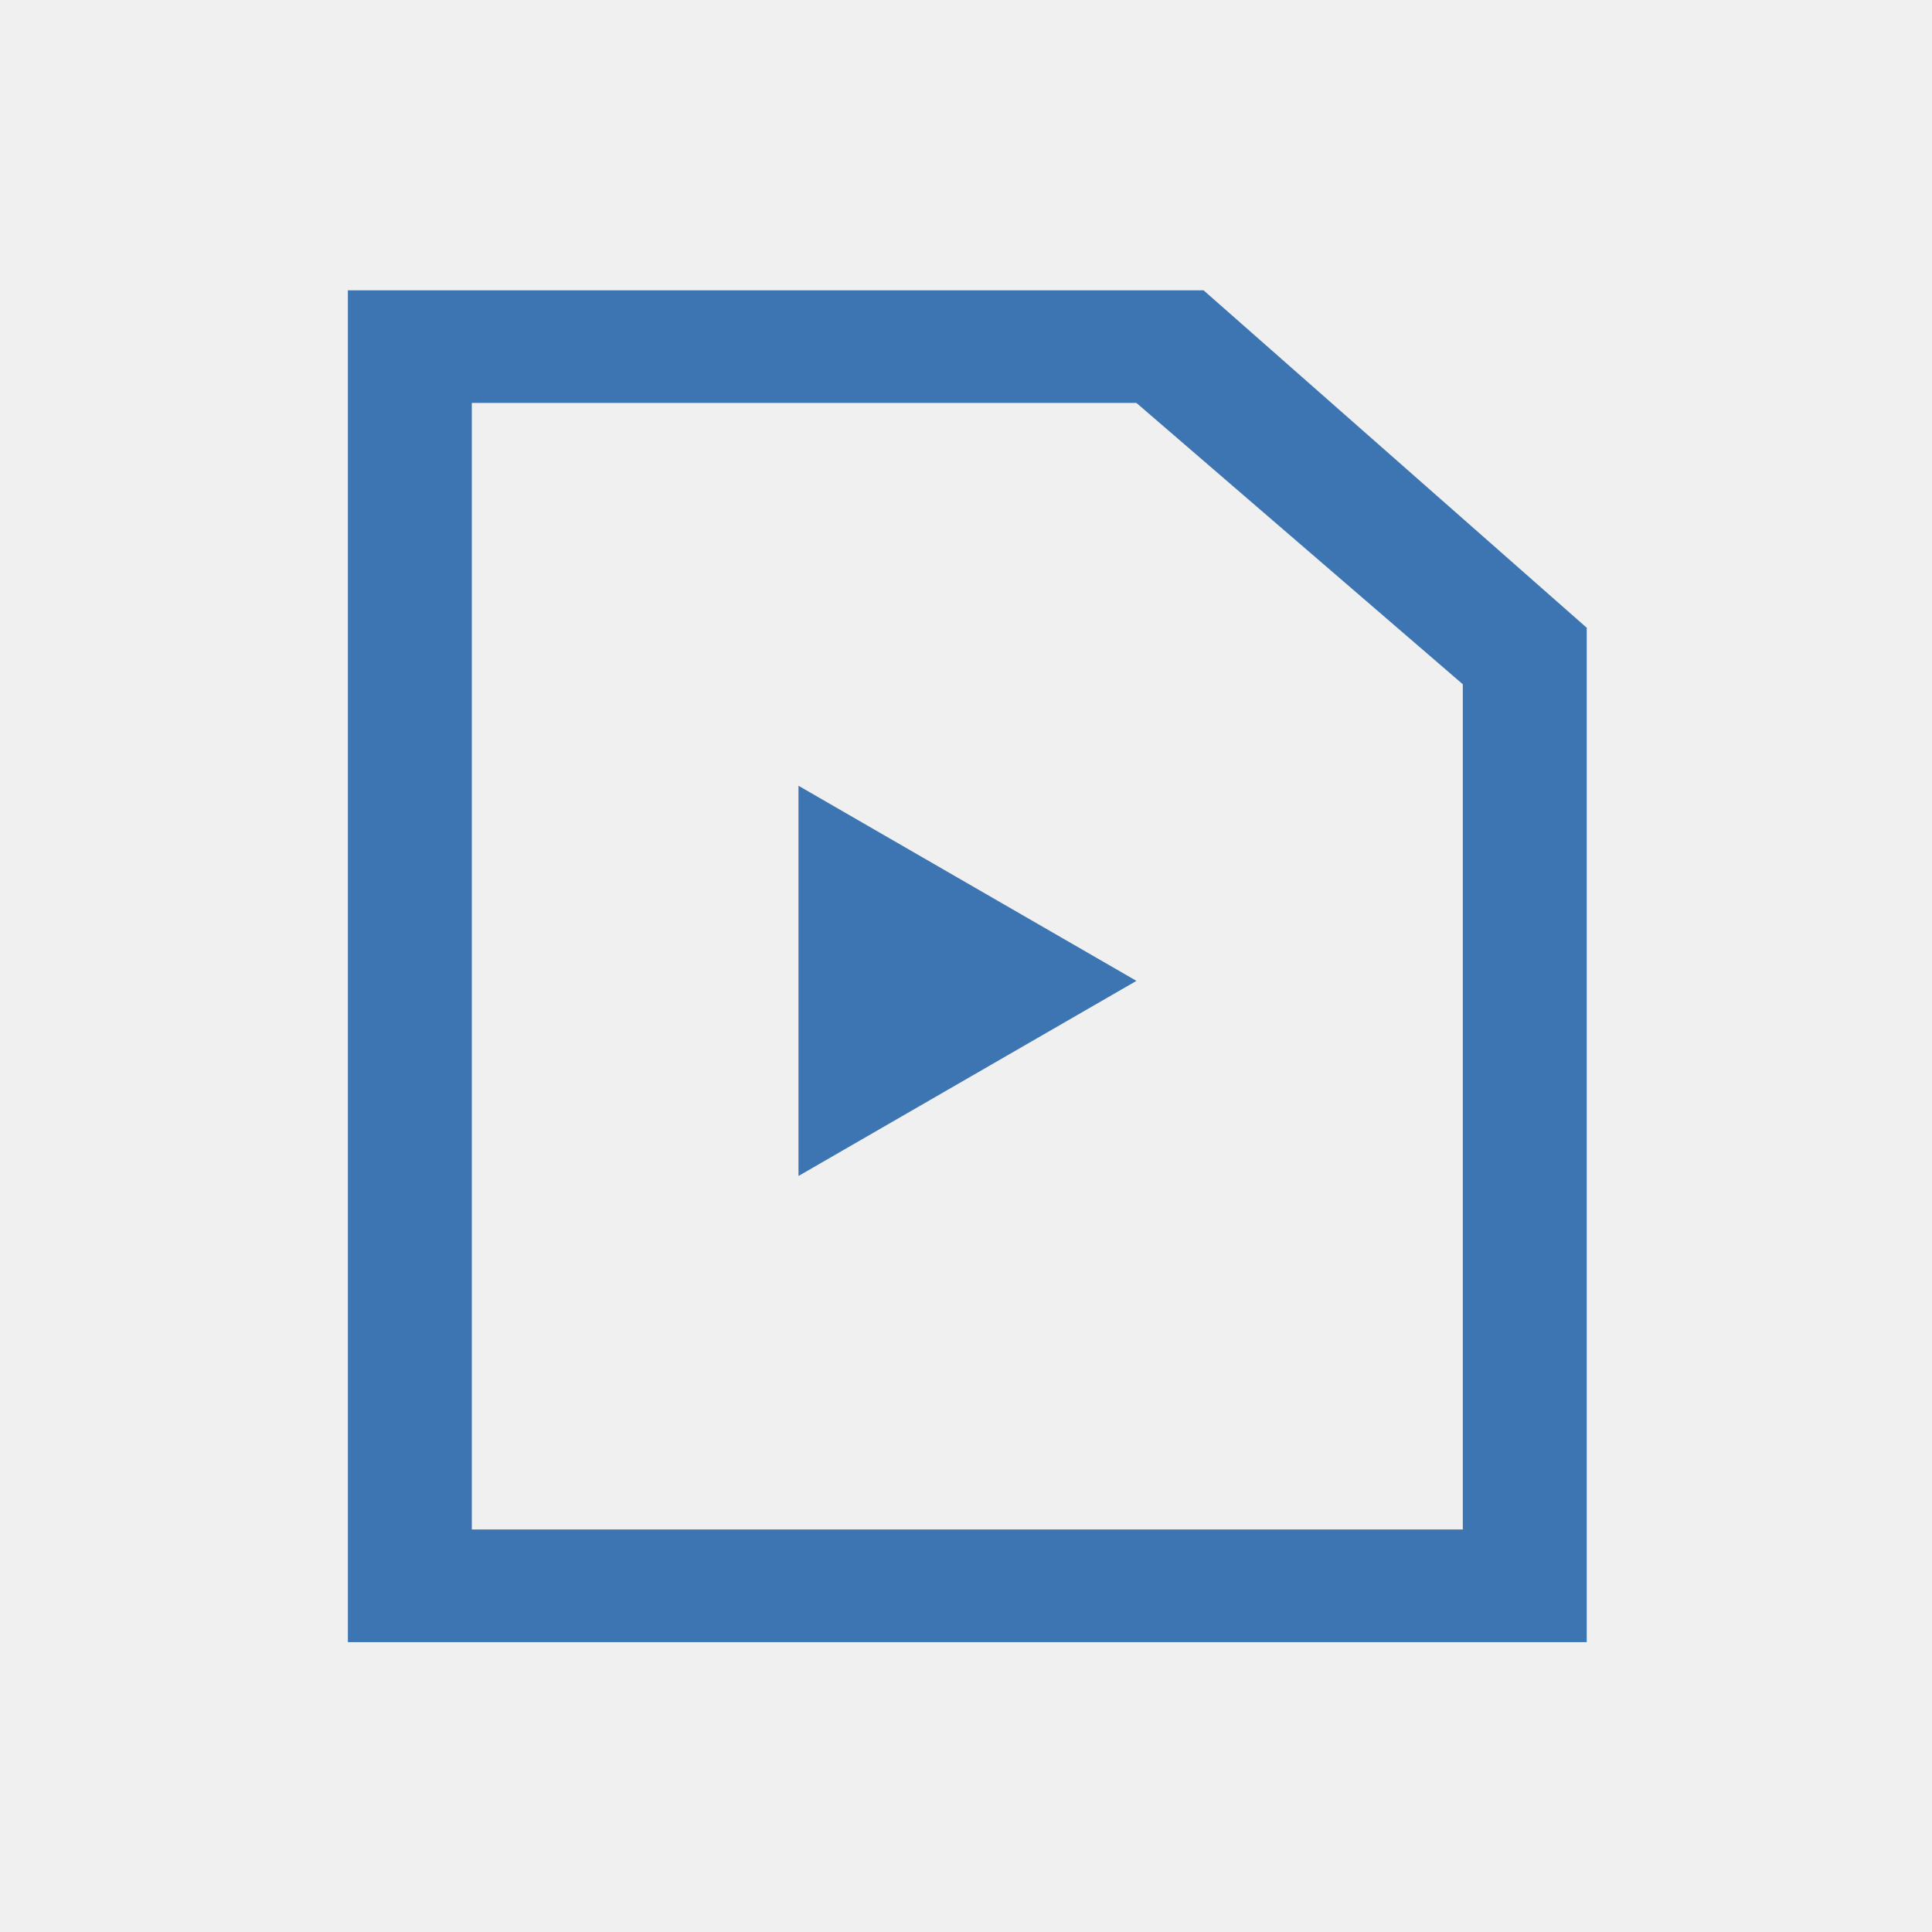
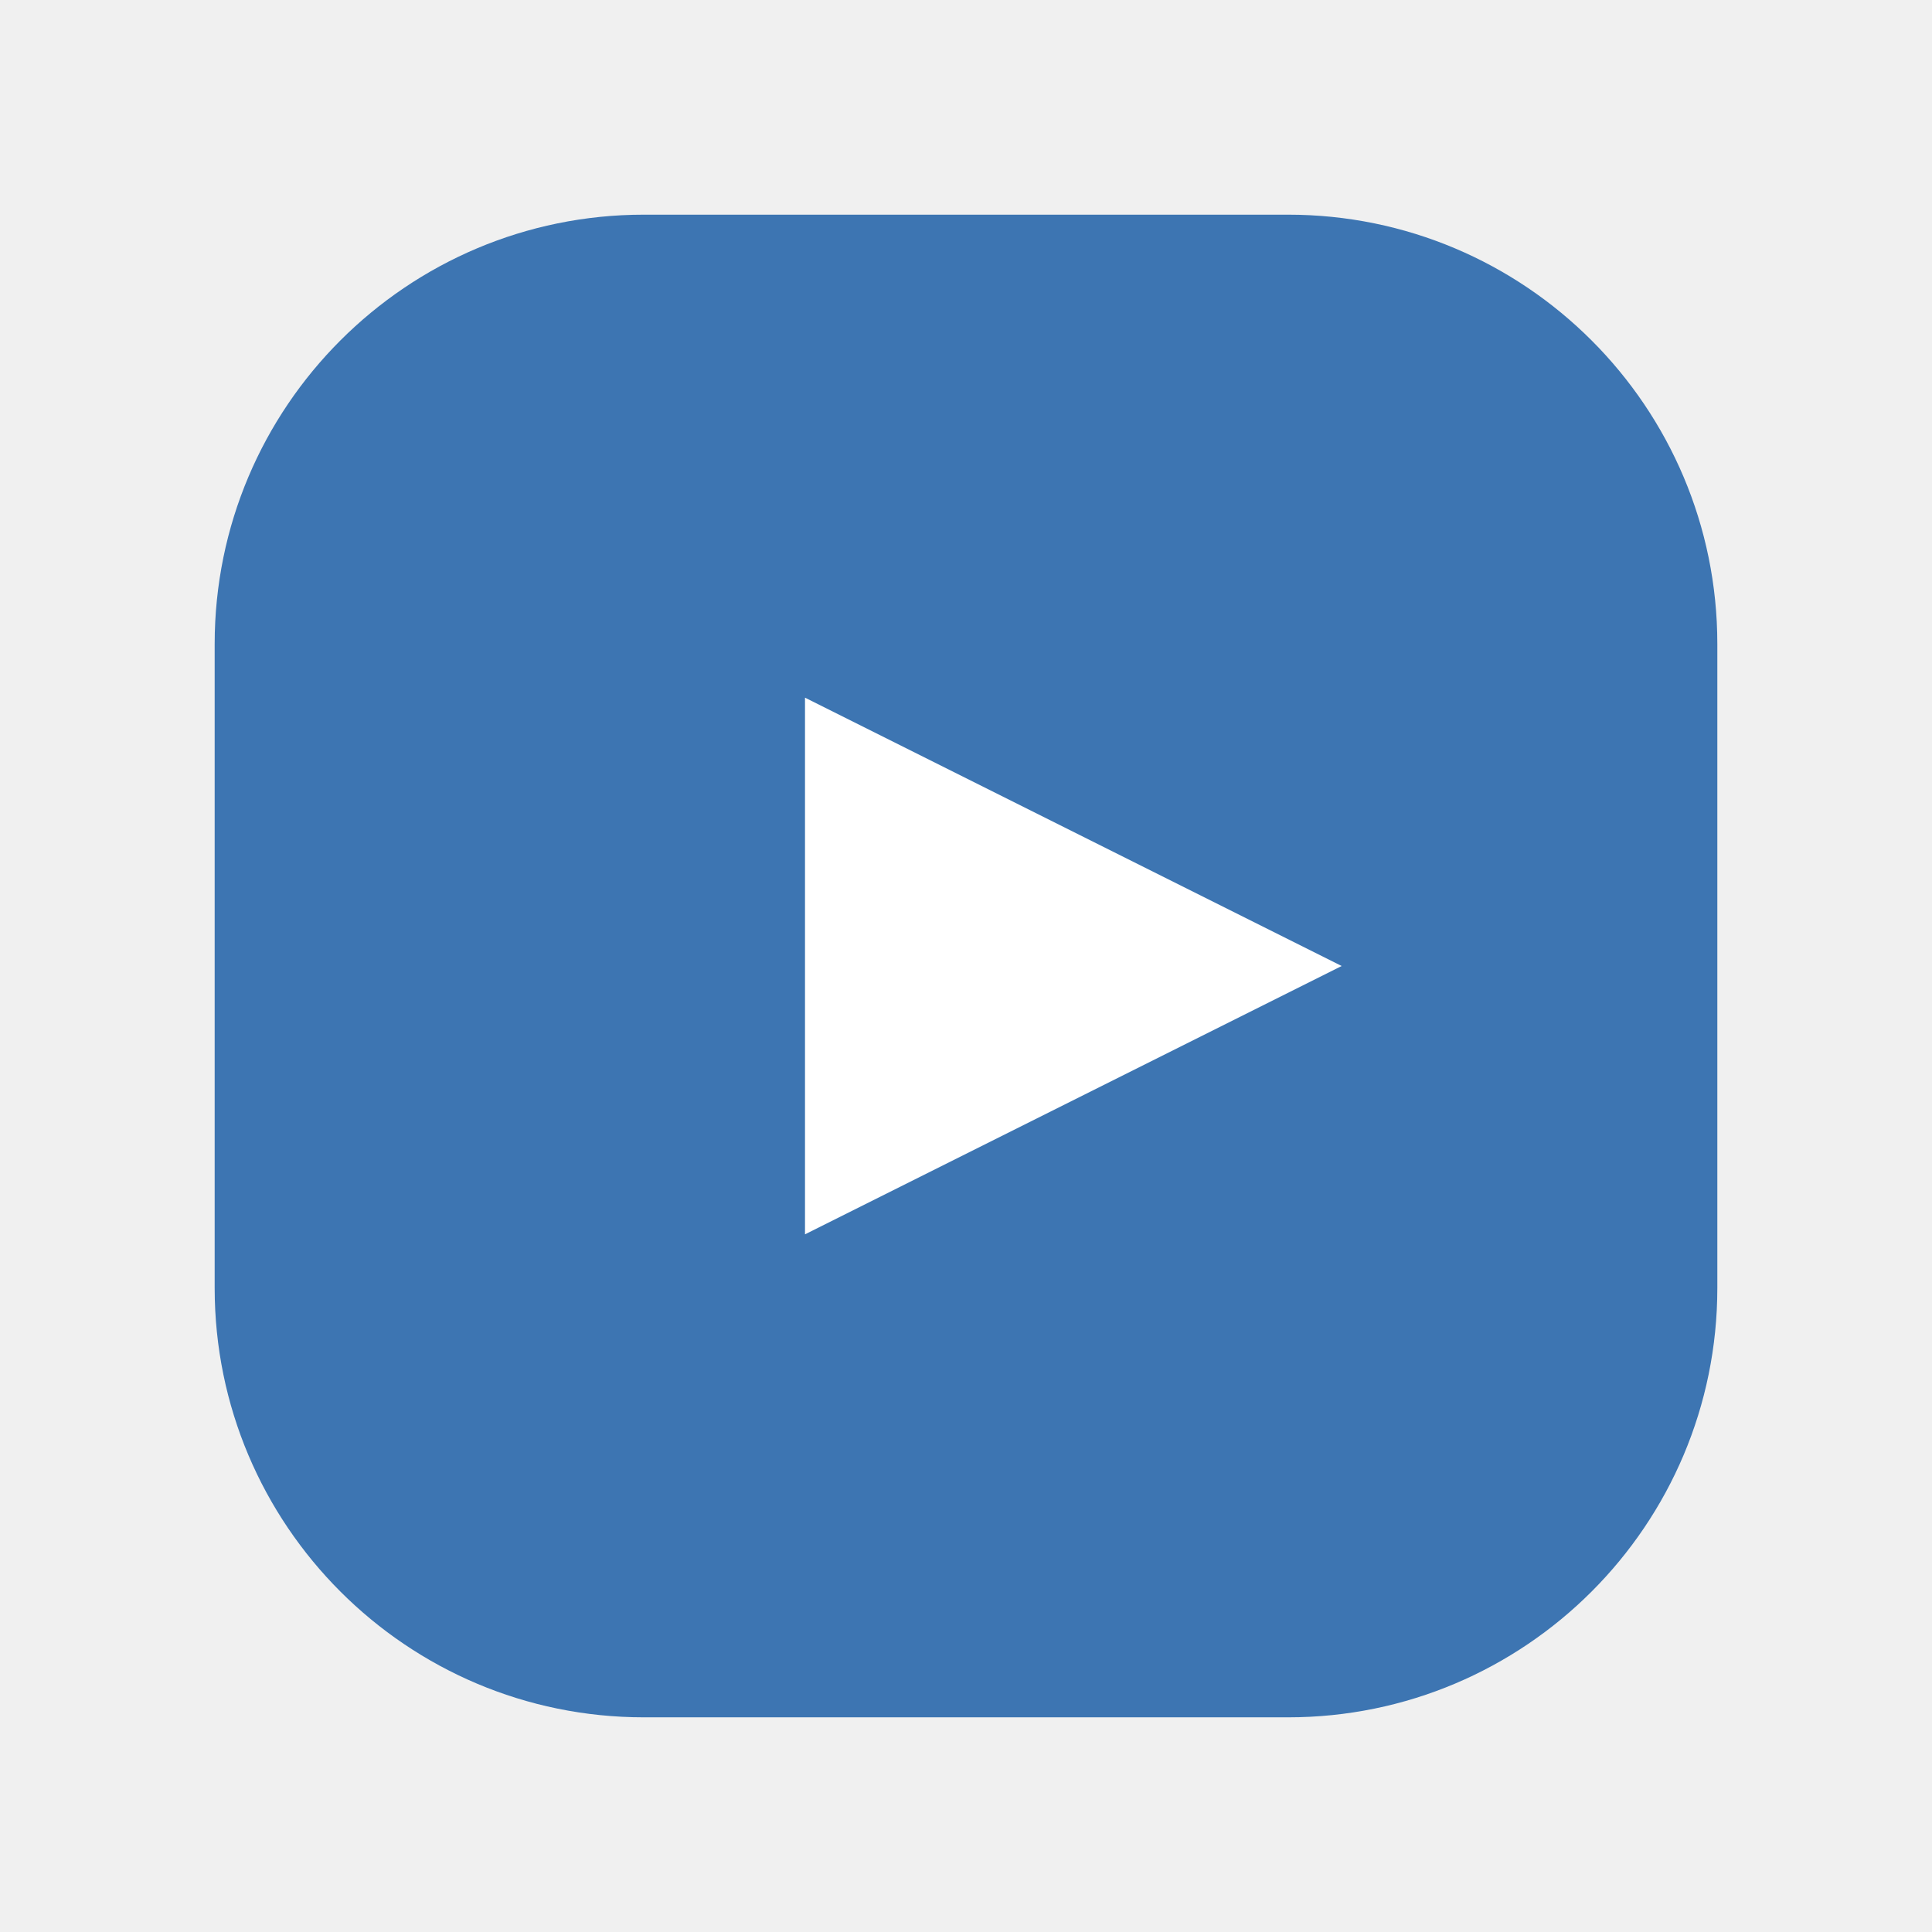
- <svg xmlns="http://www.w3.org/2000/svg" fill="none" version="1.1" width="1em" height="1em" viewBox="1.412 1.425 17.150 17.150">
-   <path d="M0,0L20,0L20,20L0,20L0,0Z" fill="#3D75B2" fill-opacity="1" style="opacity:0;" />
-   <path d="M12.098,4.002L12.098,4.004L15.5,7L15.497,7.003L15.497,16.002L4.5,16.002L4.5,4.002L12.098,4.002ZM11.548,5.002L5.6,5.002L5.6,15.002L14.397,15.002L14.397,7.499L11.5,5.002L11.548,5.002Z" fill="#3D75B2" fill-opacity="1" />
-   <path d="M13.232,8.4L14.964,11.4L11.5,11.4L13.232,8.4Z" fill="#3D75B2" fill-opacity="1" transform="matrix(0,1,-1,0,19.9,-3.1)" />
+ <svg xmlns="http://www.w3.org/2000/svg" width="36" height="36" viewBox="0 0 36 36">
+   <rect x="4" y="4" width="28" height="28" rx="8" fill="#3D75B2" />
+   <path d="M15,13L25,18L15,23Z" fill="#FFFFFF" />
</svg>
